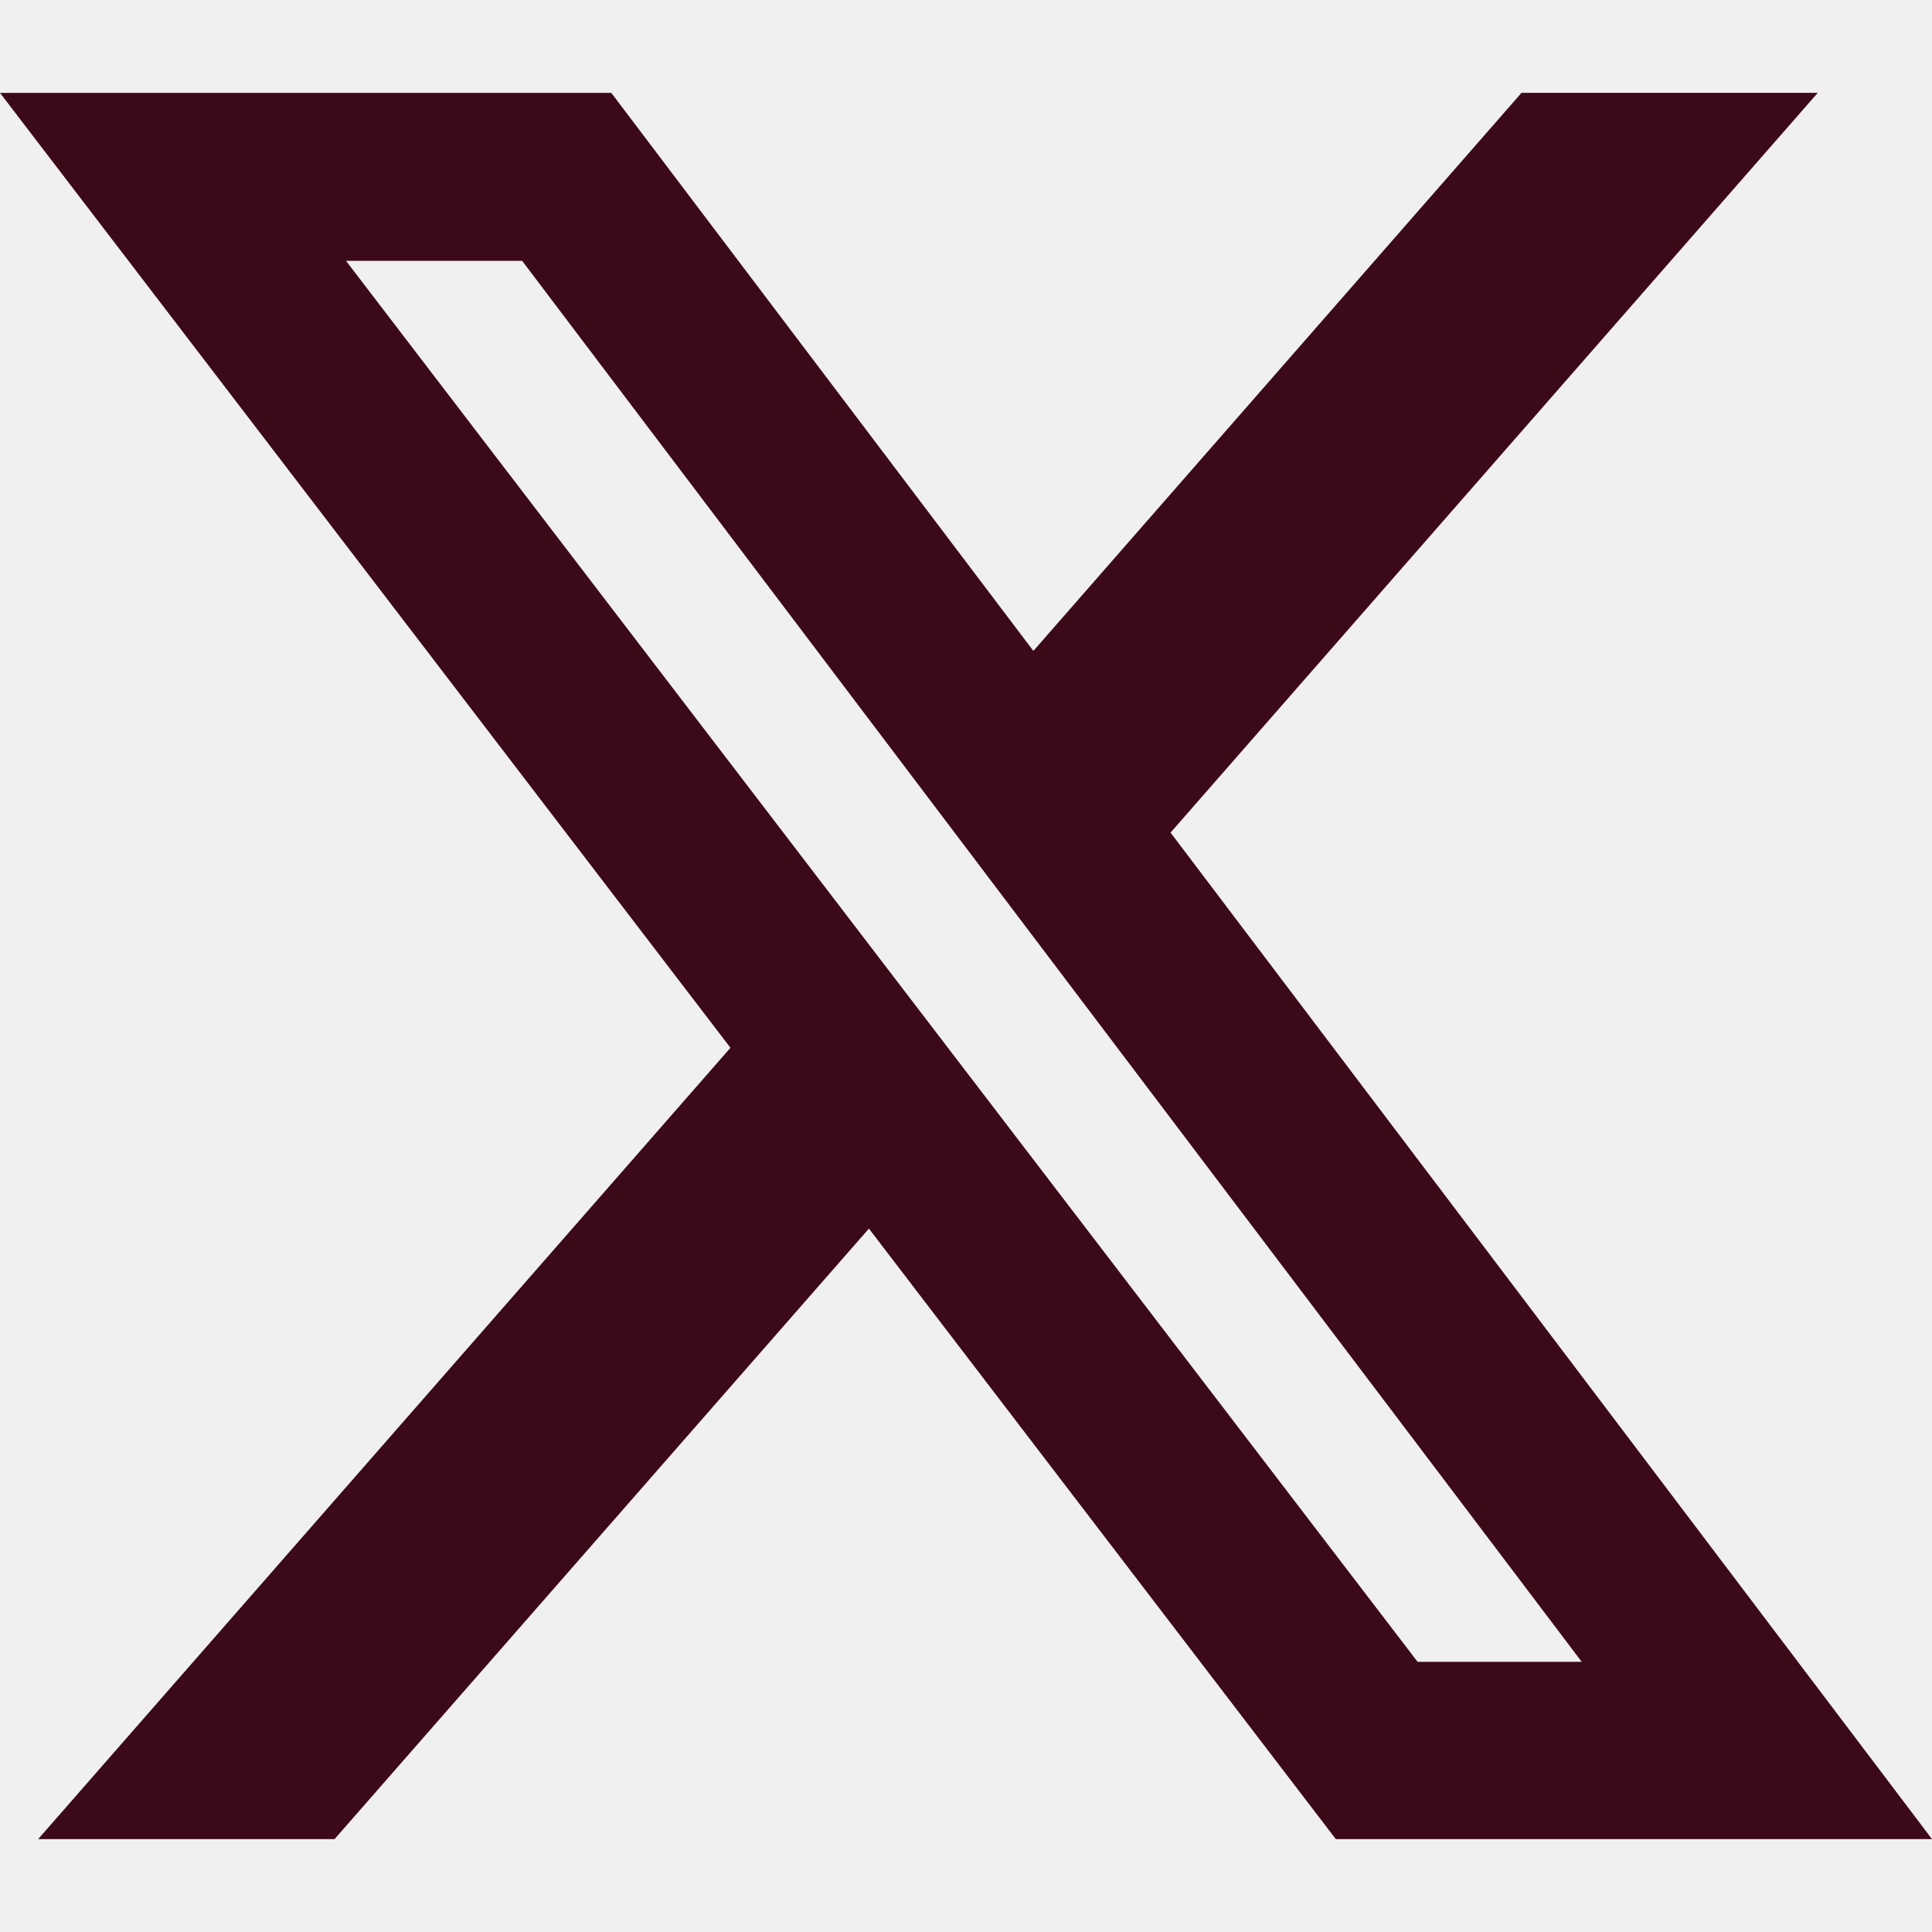
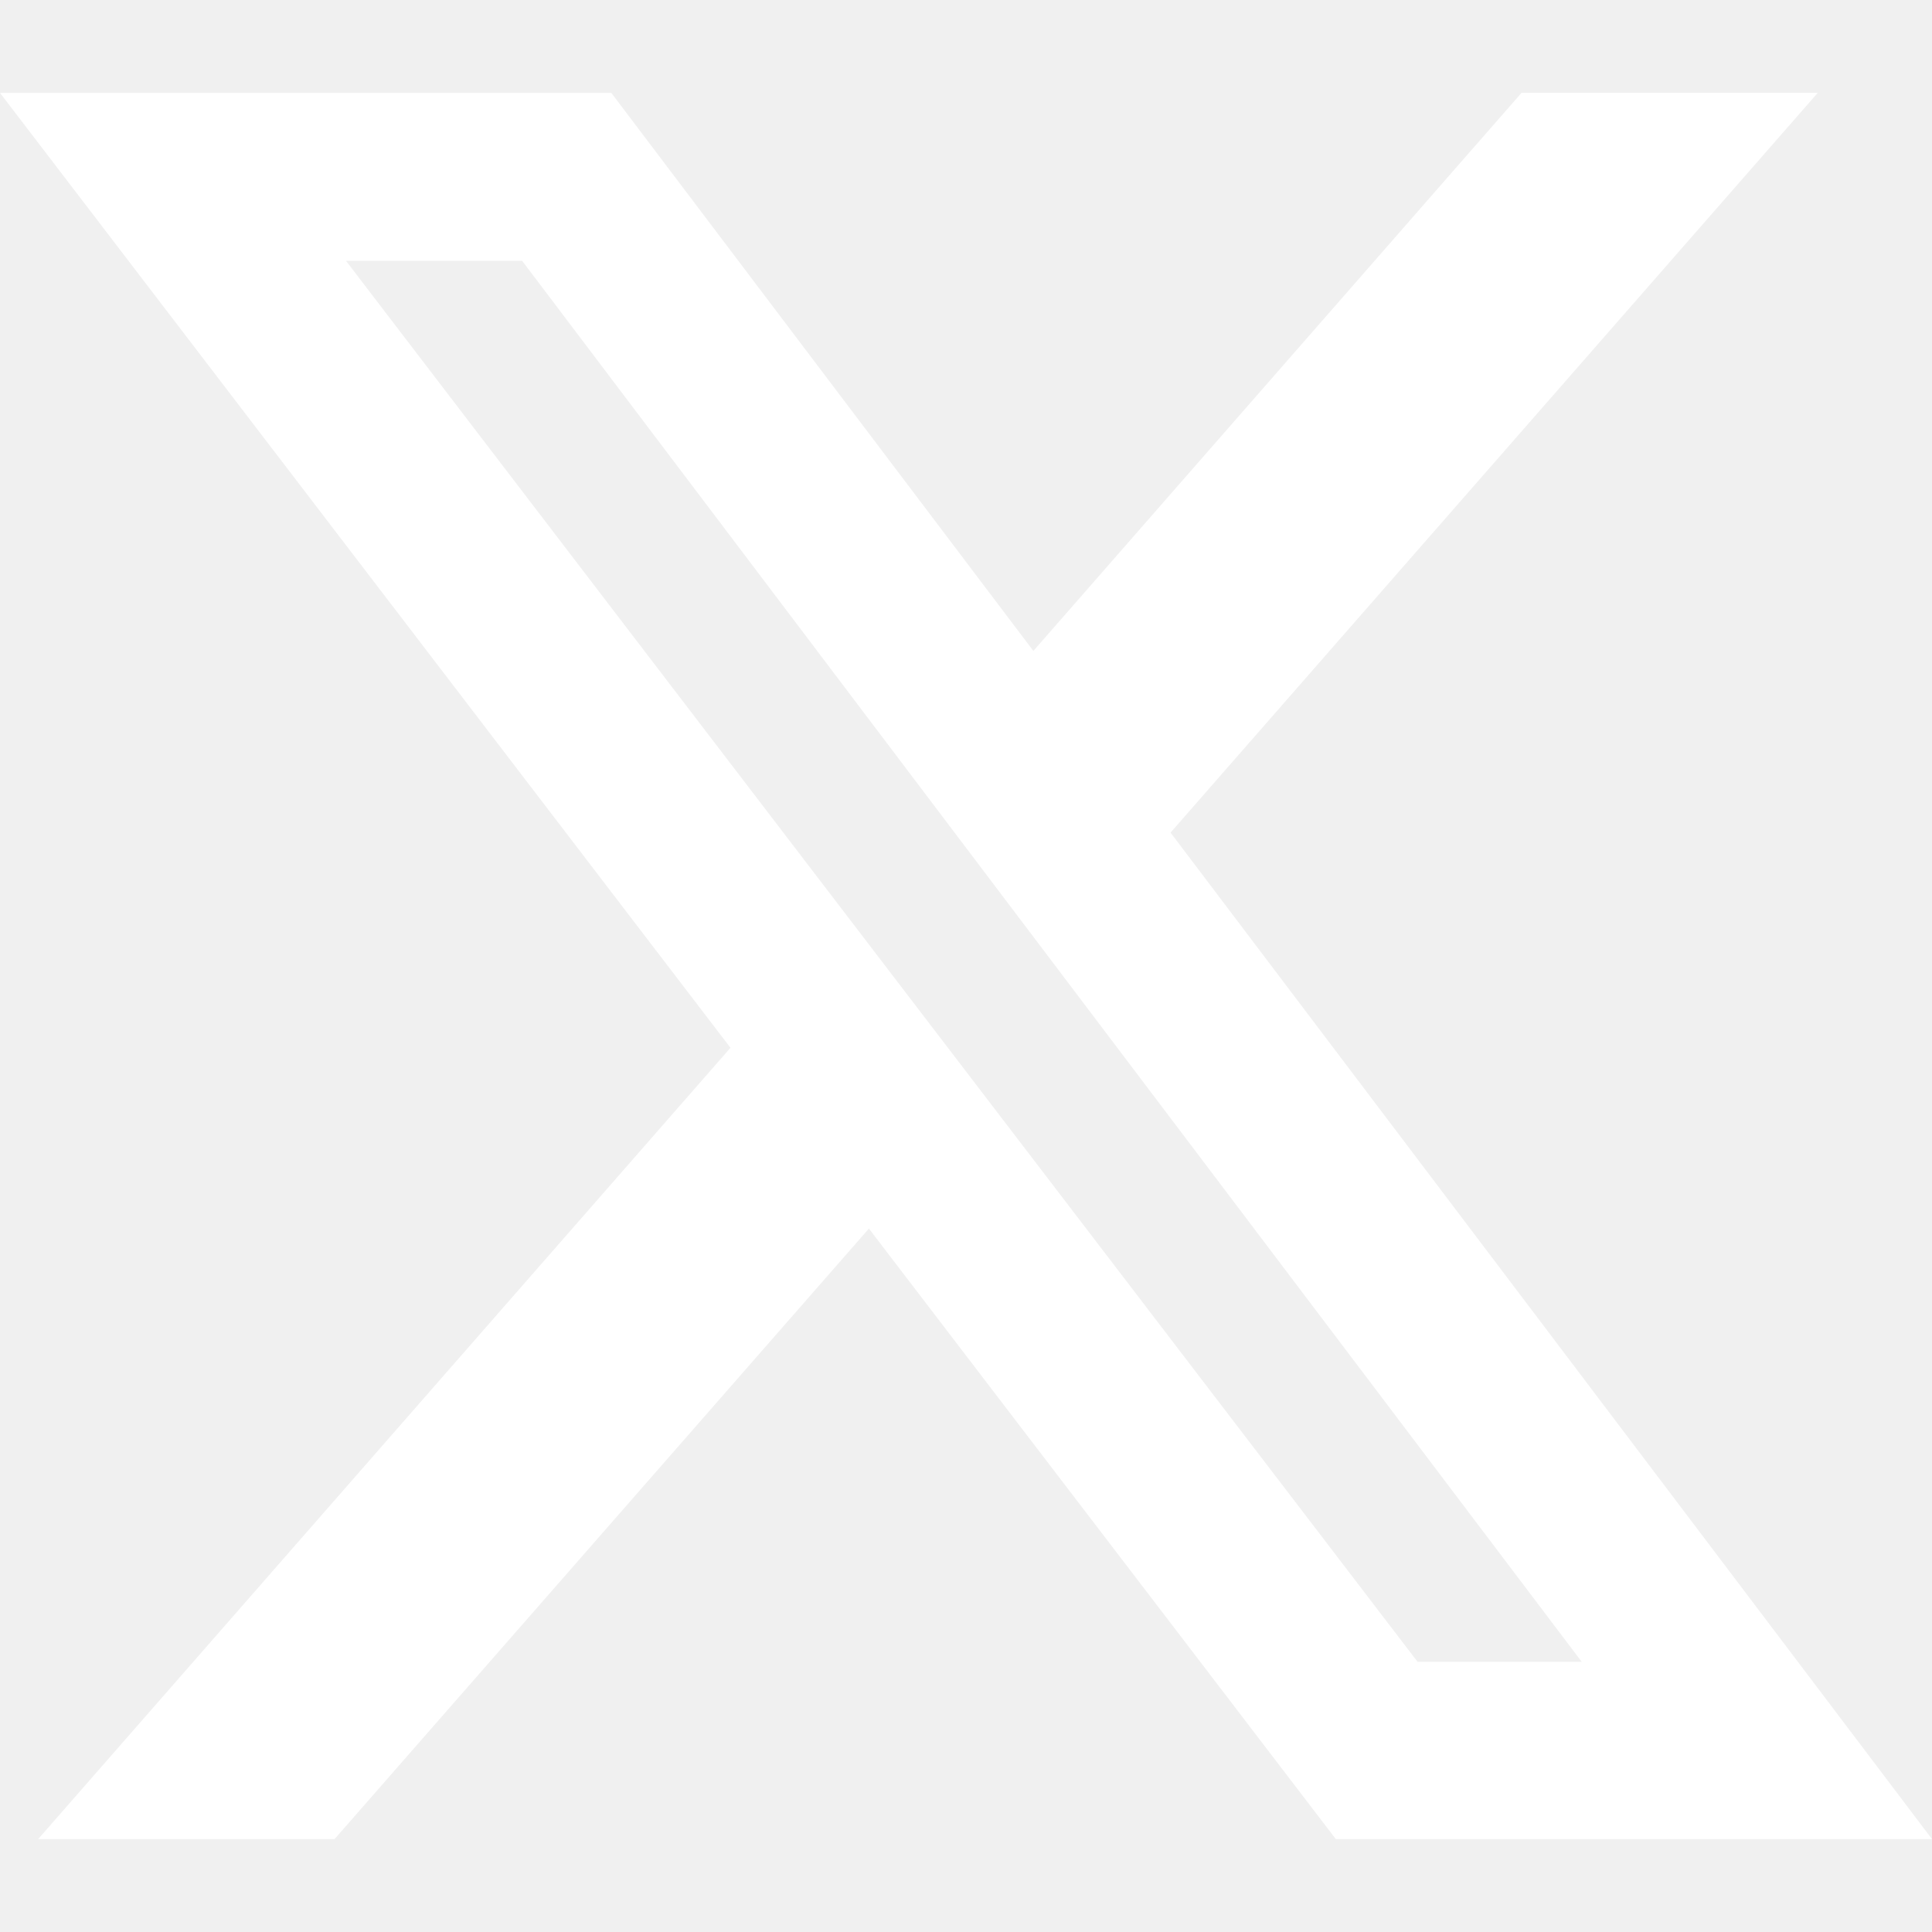
- <svg xmlns="http://www.w3.org/2000/svg" role="img" fill="#3c0919" viewBox="0 0 24 24">
+ <svg xmlns="http://www.w3.org/2000/svg" role="img" fill="#FFFFFF" viewBox="0 0 24 24">
  <path d="M18.901 1.153h3.68l-8.04 9.19L24 22.846h-7.406l-5.8-7.584-6.638 7.584H.474l8.6-9.83L0 1.154h7.594l5.243 6.932ZM17.61 20.644h2.039L6.486 3.24H4.298Z" />
</svg>
